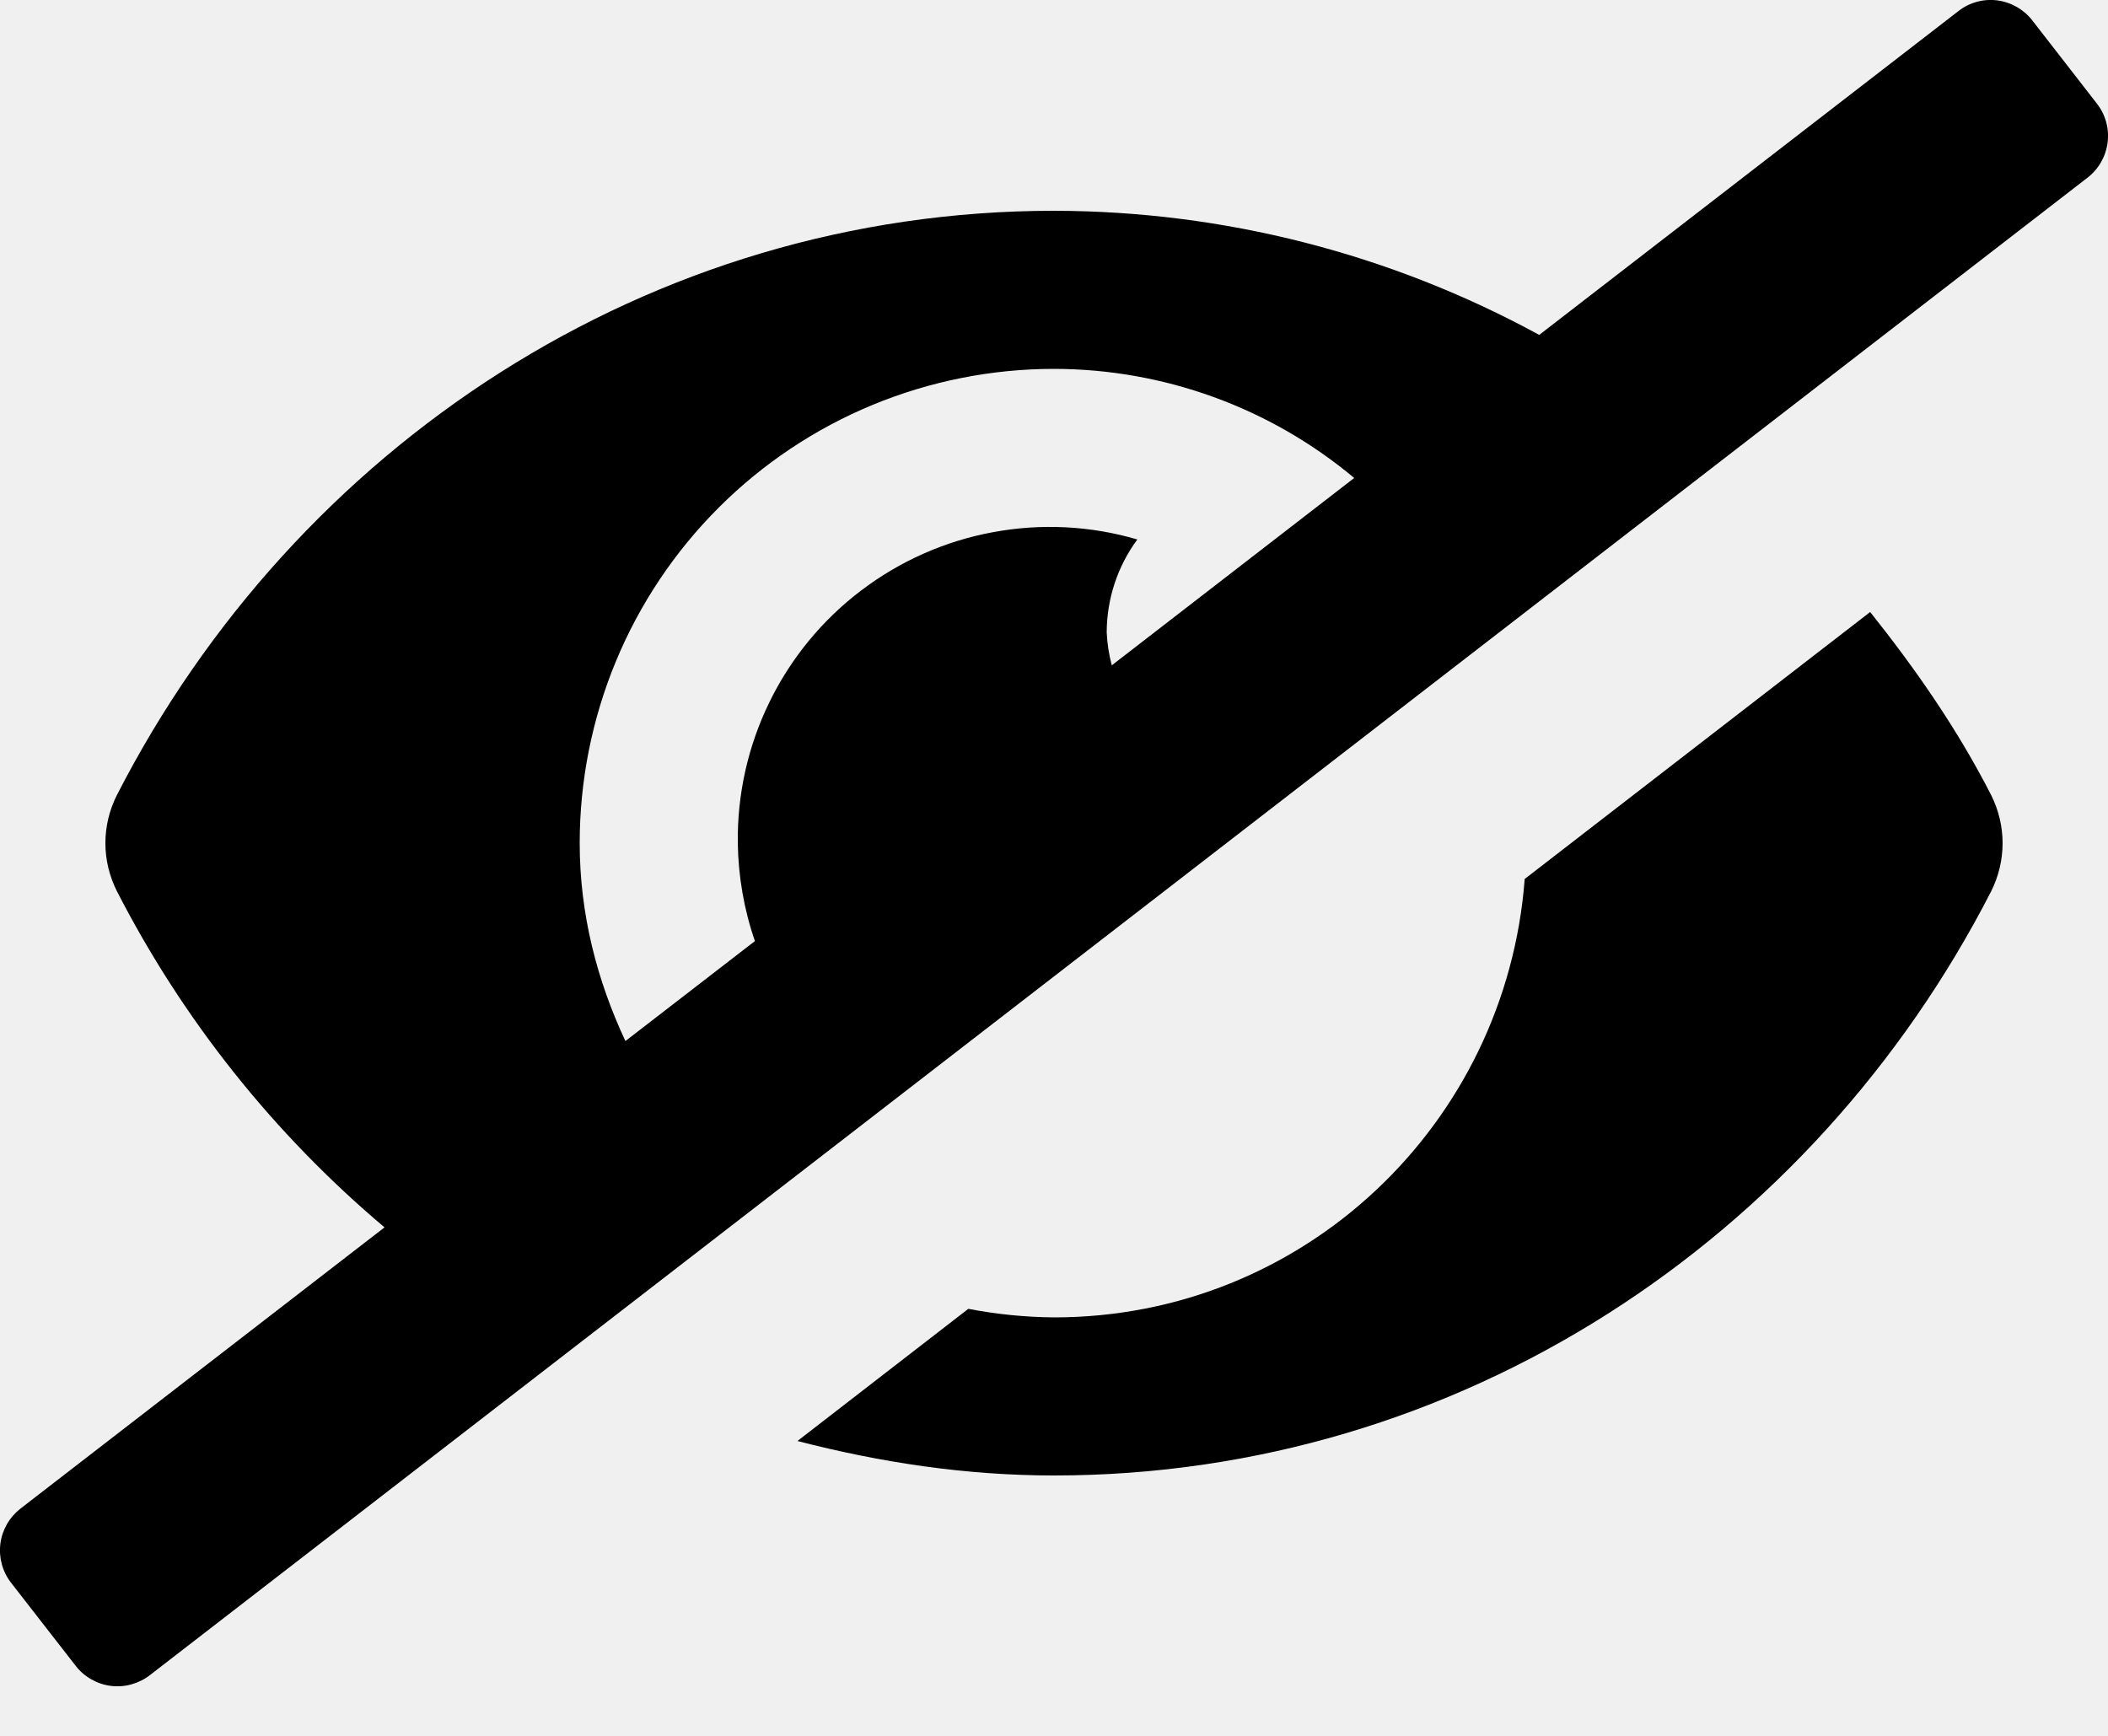
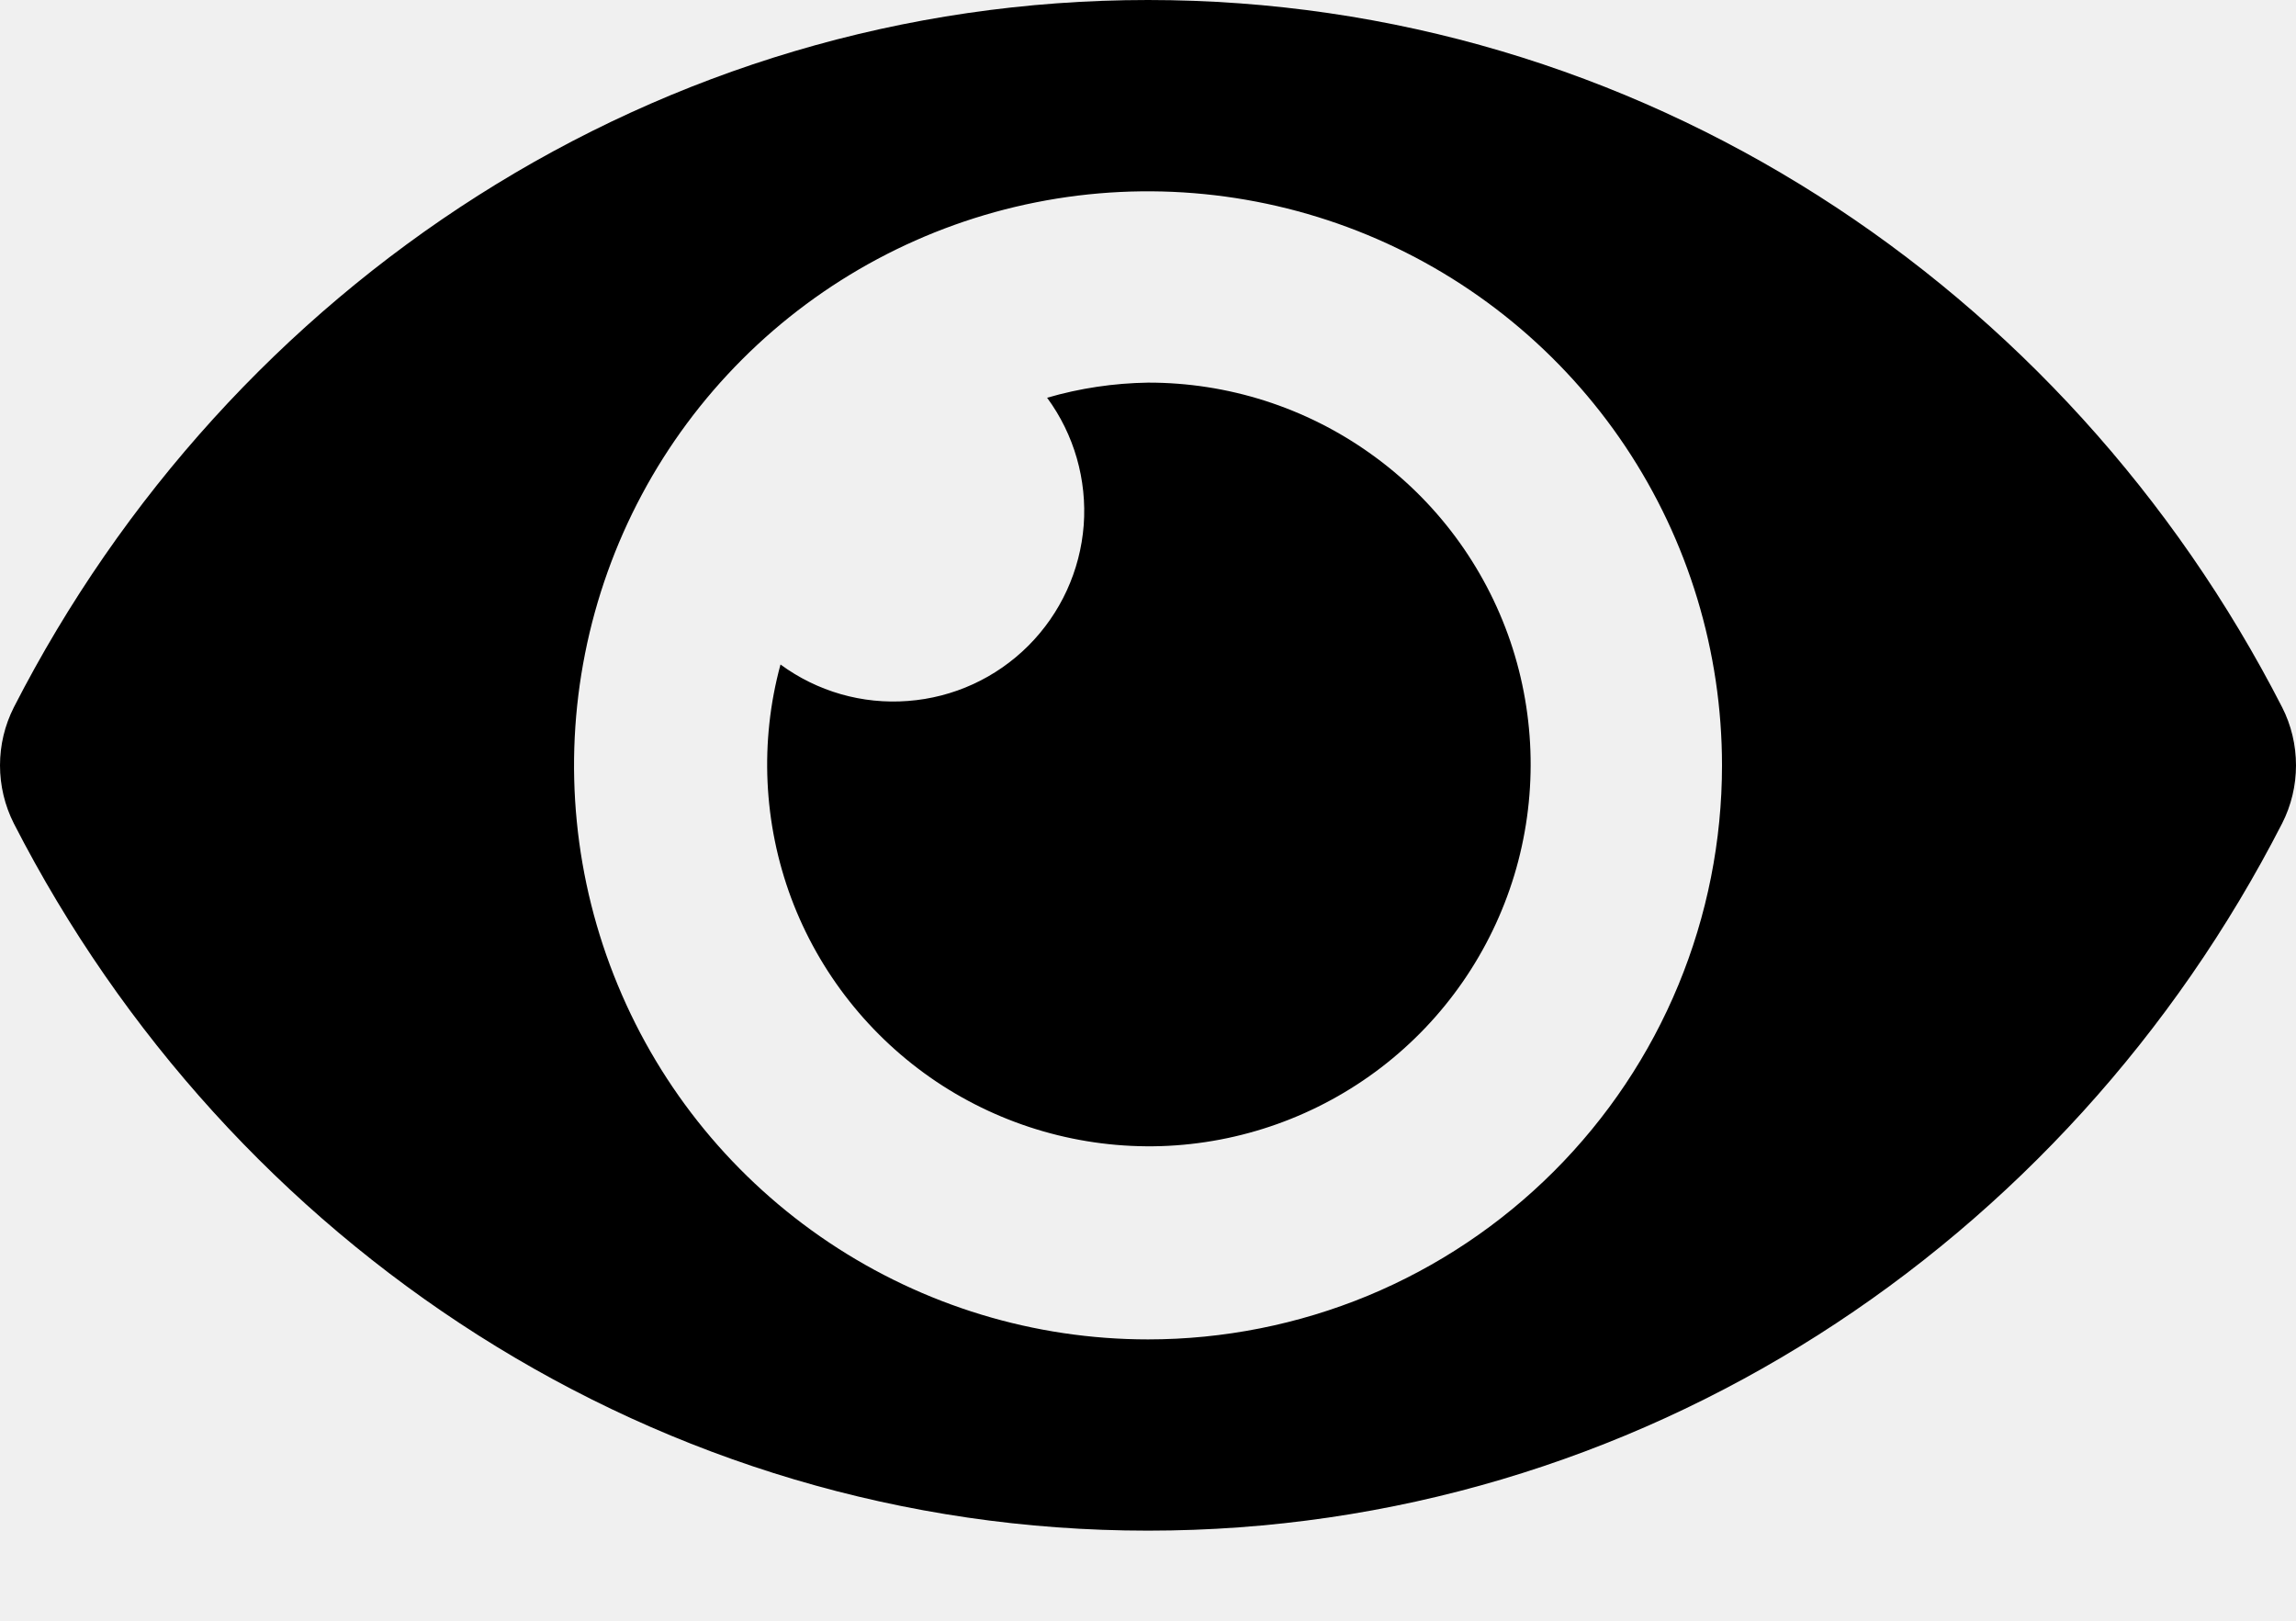
- <svg xmlns="http://www.w3.org/2000/svg" width="17" height="14" viewBox="0 0 17 14" fill="none">
-   <g clip-path="url(#clip0)">
-     <path d="M8.5 10.625C10.515 10.625 12.146 9.066 12.296 7.089L15.082 4.936C15.448 5.395 15.786 5.881 16.058 6.413C16.118 6.533 16.15 6.666 16.15 6.8C16.15 6.935 16.118 7.068 16.058 7.188C14.617 9.998 11.765 11.9 8.5 11.9C7.785 11.9 7.096 11.794 6.431 11.622L7.809 10.556C8.037 10.6 8.268 10.623 8.5 10.625ZM0.164 12.168L3.101 9.899C2.209 9.147 1.475 8.225 0.943 7.188C0.882 7.067 0.85 6.935 0.85 6.8C0.85 6.665 0.882 6.532 0.943 6.412C2.383 3.602 5.235 1.7 8.5 1.7C9.868 1.702 11.213 2.046 12.413 2.701L15.793 0.09C15.837 0.055 15.887 0.03 15.941 0.015C15.995 0 16.051 -0.004 16.106 0.003C16.162 0.01 16.215 0.028 16.264 0.056C16.312 0.083 16.355 0.12 16.389 0.164L16.91 0.835C16.98 0.924 17.011 1.037 16.997 1.149C16.983 1.261 16.925 1.363 16.836 1.432L1.208 13.511C1.164 13.545 1.113 13.57 1.059 13.585C1.005 13.6 0.949 13.604 0.894 13.597C0.838 13.59 0.785 13.572 0.736 13.544C0.688 13.517 0.645 13.48 0.611 13.436L0.089 12.765C0.02 12.676 -0.011 12.563 0.003 12.451C0.017 12.339 0.075 12.238 0.164 12.168ZM5.044 8.396L6.088 7.59C6 7.335 5.954 7.069 5.95 6.8C5.945 6.406 6.032 6.017 6.205 5.663C6.377 5.31 6.63 5.001 6.944 4.763C7.257 4.525 7.622 4.363 8.009 4.292C8.396 4.22 8.795 4.24 9.172 4.351C9.012 4.568 8.926 4.83 8.925 5.1C8.929 5.19 8.943 5.279 8.966 5.366L10.921 3.855C10.242 3.287 9.385 2.976 8.5 2.975C7.998 2.975 7.5 3.074 7.036 3.266C6.572 3.458 6.15 3.74 5.795 4.095C5.44 4.45 5.158 4.872 4.966 5.336C4.774 5.8 4.675 6.298 4.675 6.8C4.675 7.375 4.816 7.91 5.044 8.397V8.396Z" fill="black" />
-   </g>
-   <defs>
-     <clipPath id="clip0">
-       <rect width="17" height="13.6" fill="white" transform="matrix(-1 0 0 1 17 0)" />
-     </clipPath>
-   </defs>
+ <svg xmlns="http://www.w3.org/2000/svg" width="17" height="12" viewBox="0 0 17 12" fill="none">
+   <path d="M16.897 5.236C15.297 2.113 12.128 0 8.5 0C4.872 0 1.702 2.114 0.103 5.236C0.035 5.37 0 5.517 0 5.667C0 5.816 0.035 5.964 0.103 6.098C1.703 9.22 4.872 11.333 8.5 11.333C12.128 11.333 15.298 9.219 16.897 6.097C16.965 5.964 17 5.816 17 5.667C17 5.517 16.965 5.369 16.897 5.236V5.236ZM8.5 9.917C7.659 9.917 6.838 9.667 6.139 9.2C5.44 8.733 4.895 8.07 4.574 7.293C4.252 6.516 4.168 5.662 4.332 4.838C4.496 4.013 4.9 3.256 5.495 2.661C6.089 2.067 6.846 1.662 7.671 1.498C8.495 1.334 9.35 1.419 10.126 1.74C10.903 2.062 11.567 2.607 12.034 3.305C12.501 4.004 12.75 4.826 12.75 5.667C12.75 6.225 12.64 6.778 12.427 7.293C12.214 7.809 11.9 8.278 11.506 8.672C11.111 9.067 10.643 9.38 10.127 9.594C9.611 9.807 9.058 9.917 8.5 9.917V9.917ZM8.5 2.833C8.247 2.837 7.996 2.874 7.753 2.945C7.953 3.217 8.049 3.552 8.024 3.889C7.998 4.226 7.853 4.542 7.614 4.781C7.375 5.02 7.059 5.165 6.722 5.19C6.385 5.216 6.051 5.12 5.779 4.92C5.624 5.49 5.652 6.095 5.858 6.649C6.065 7.203 6.441 7.678 6.932 8.008C7.423 8.337 8.005 8.504 8.596 8.486C9.187 8.467 9.757 8.263 10.226 7.904C10.696 7.544 11.04 7.046 11.212 6.48C11.383 5.914 11.373 5.309 11.183 4.749C10.992 4.189 10.631 3.703 10.149 3.36C9.668 3.016 9.091 2.832 8.5 2.833V2.833Z" fill="black" />
</svg>
